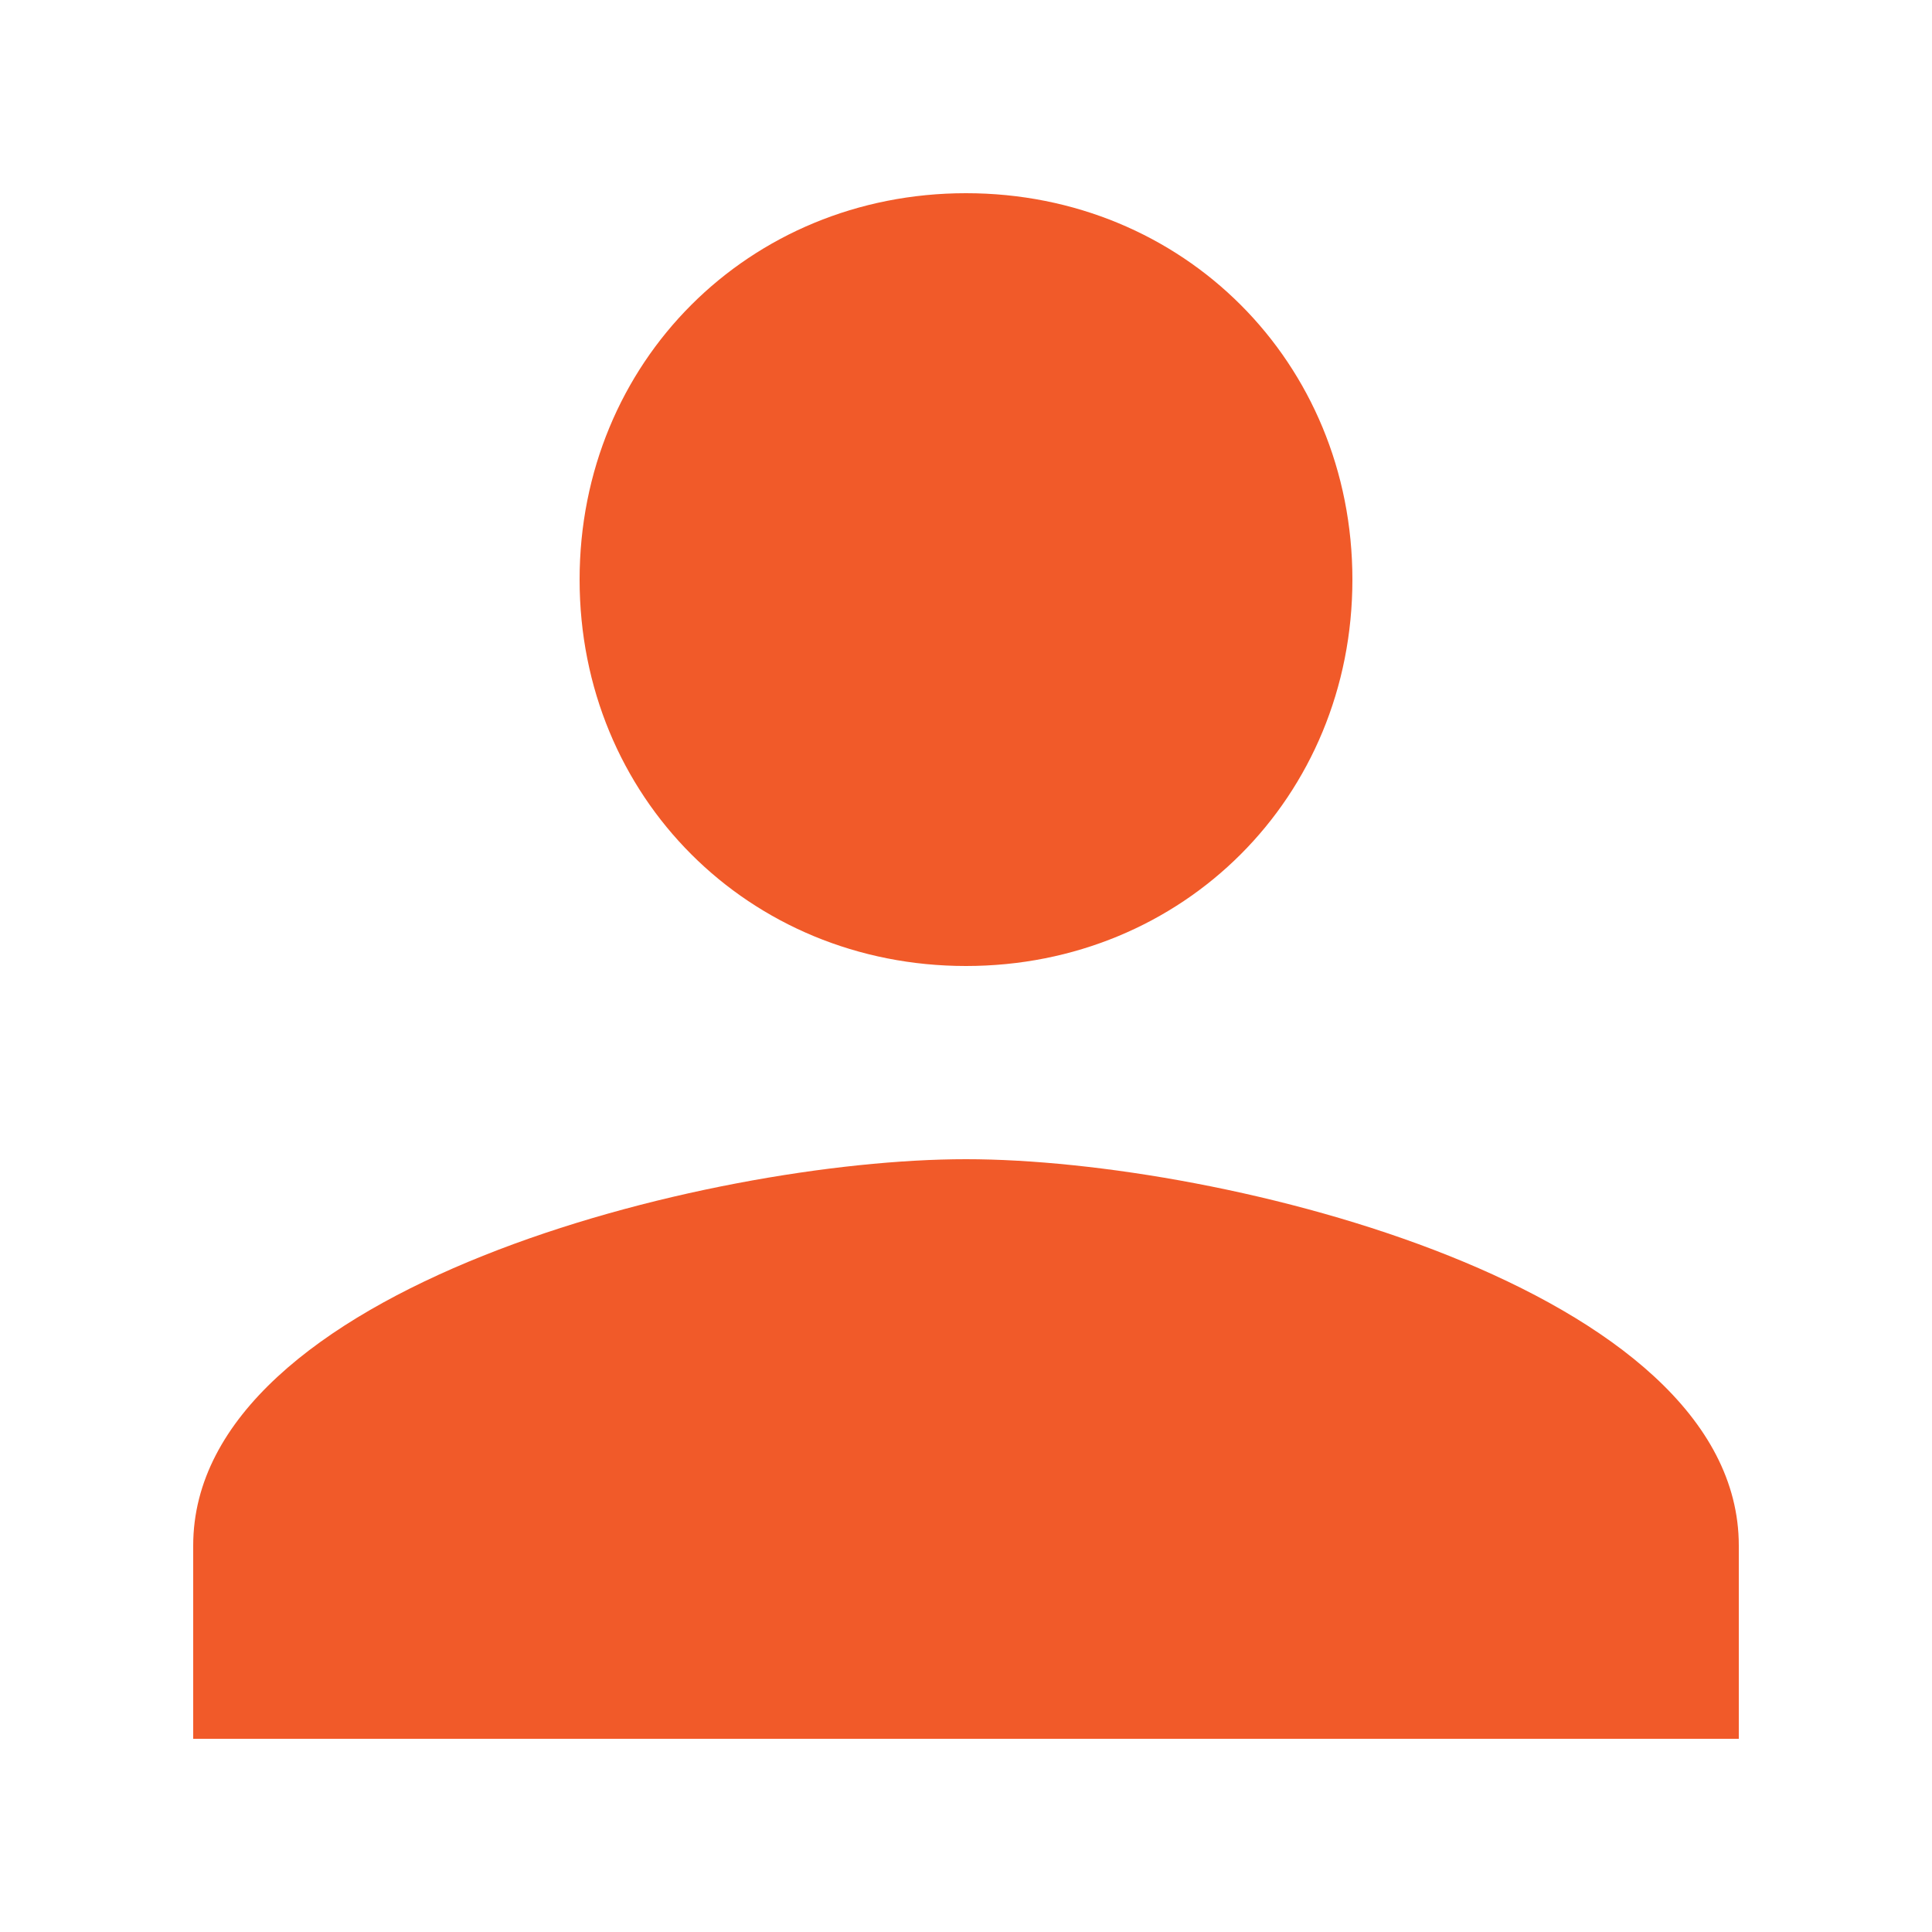
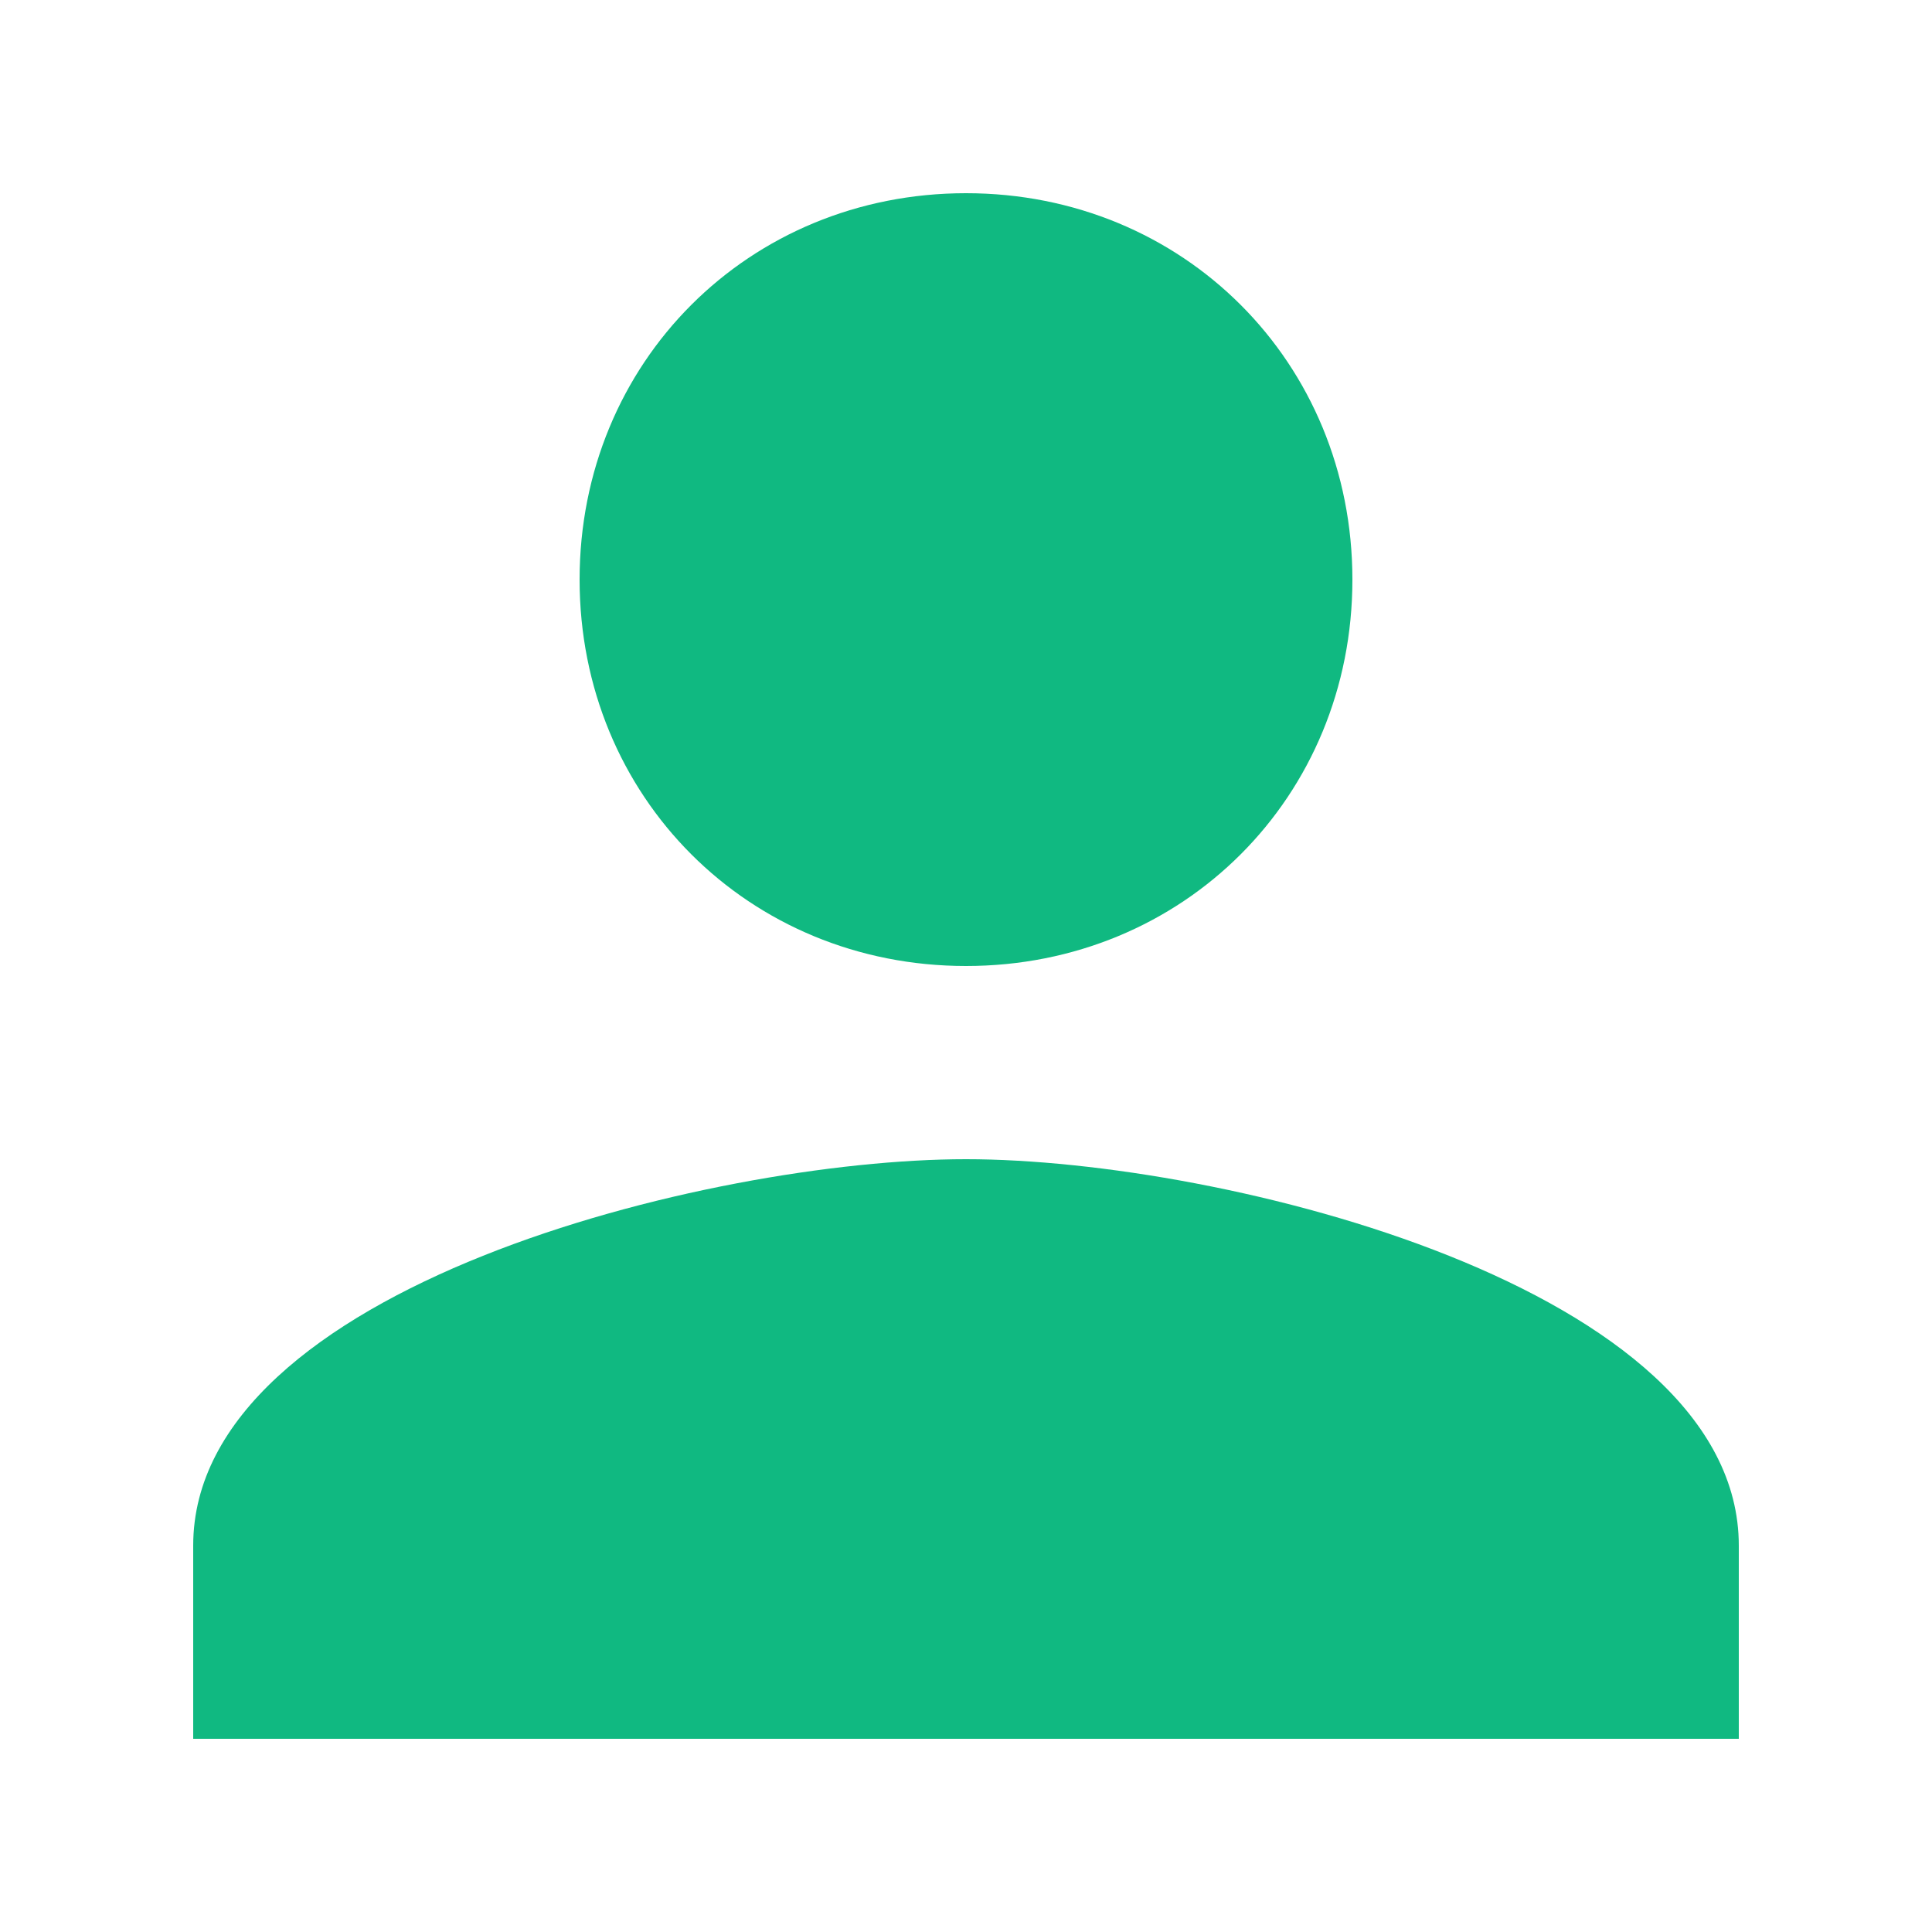
- <svg xmlns="http://www.w3.org/2000/svg" viewBox="0 0 24 24" fill="#F15A29">
+ <svg xmlns="http://www.w3.org/2000/svg" viewBox="0 0 24 24" fill="#10B981">
  <path d="M12 12c2.7 0 4.8-2.1 4.8-4.8S14.7 2.4 12 2.4 7.2 4.5 7.2 7.2 9.3 12 12 12zm0 2.4c-3.2 0-9.6 1.6-9.6 4.8v2.4h19.2v-2.4c0-3.2-6.4-4.8-9.6-4.8z" />
</svg>
